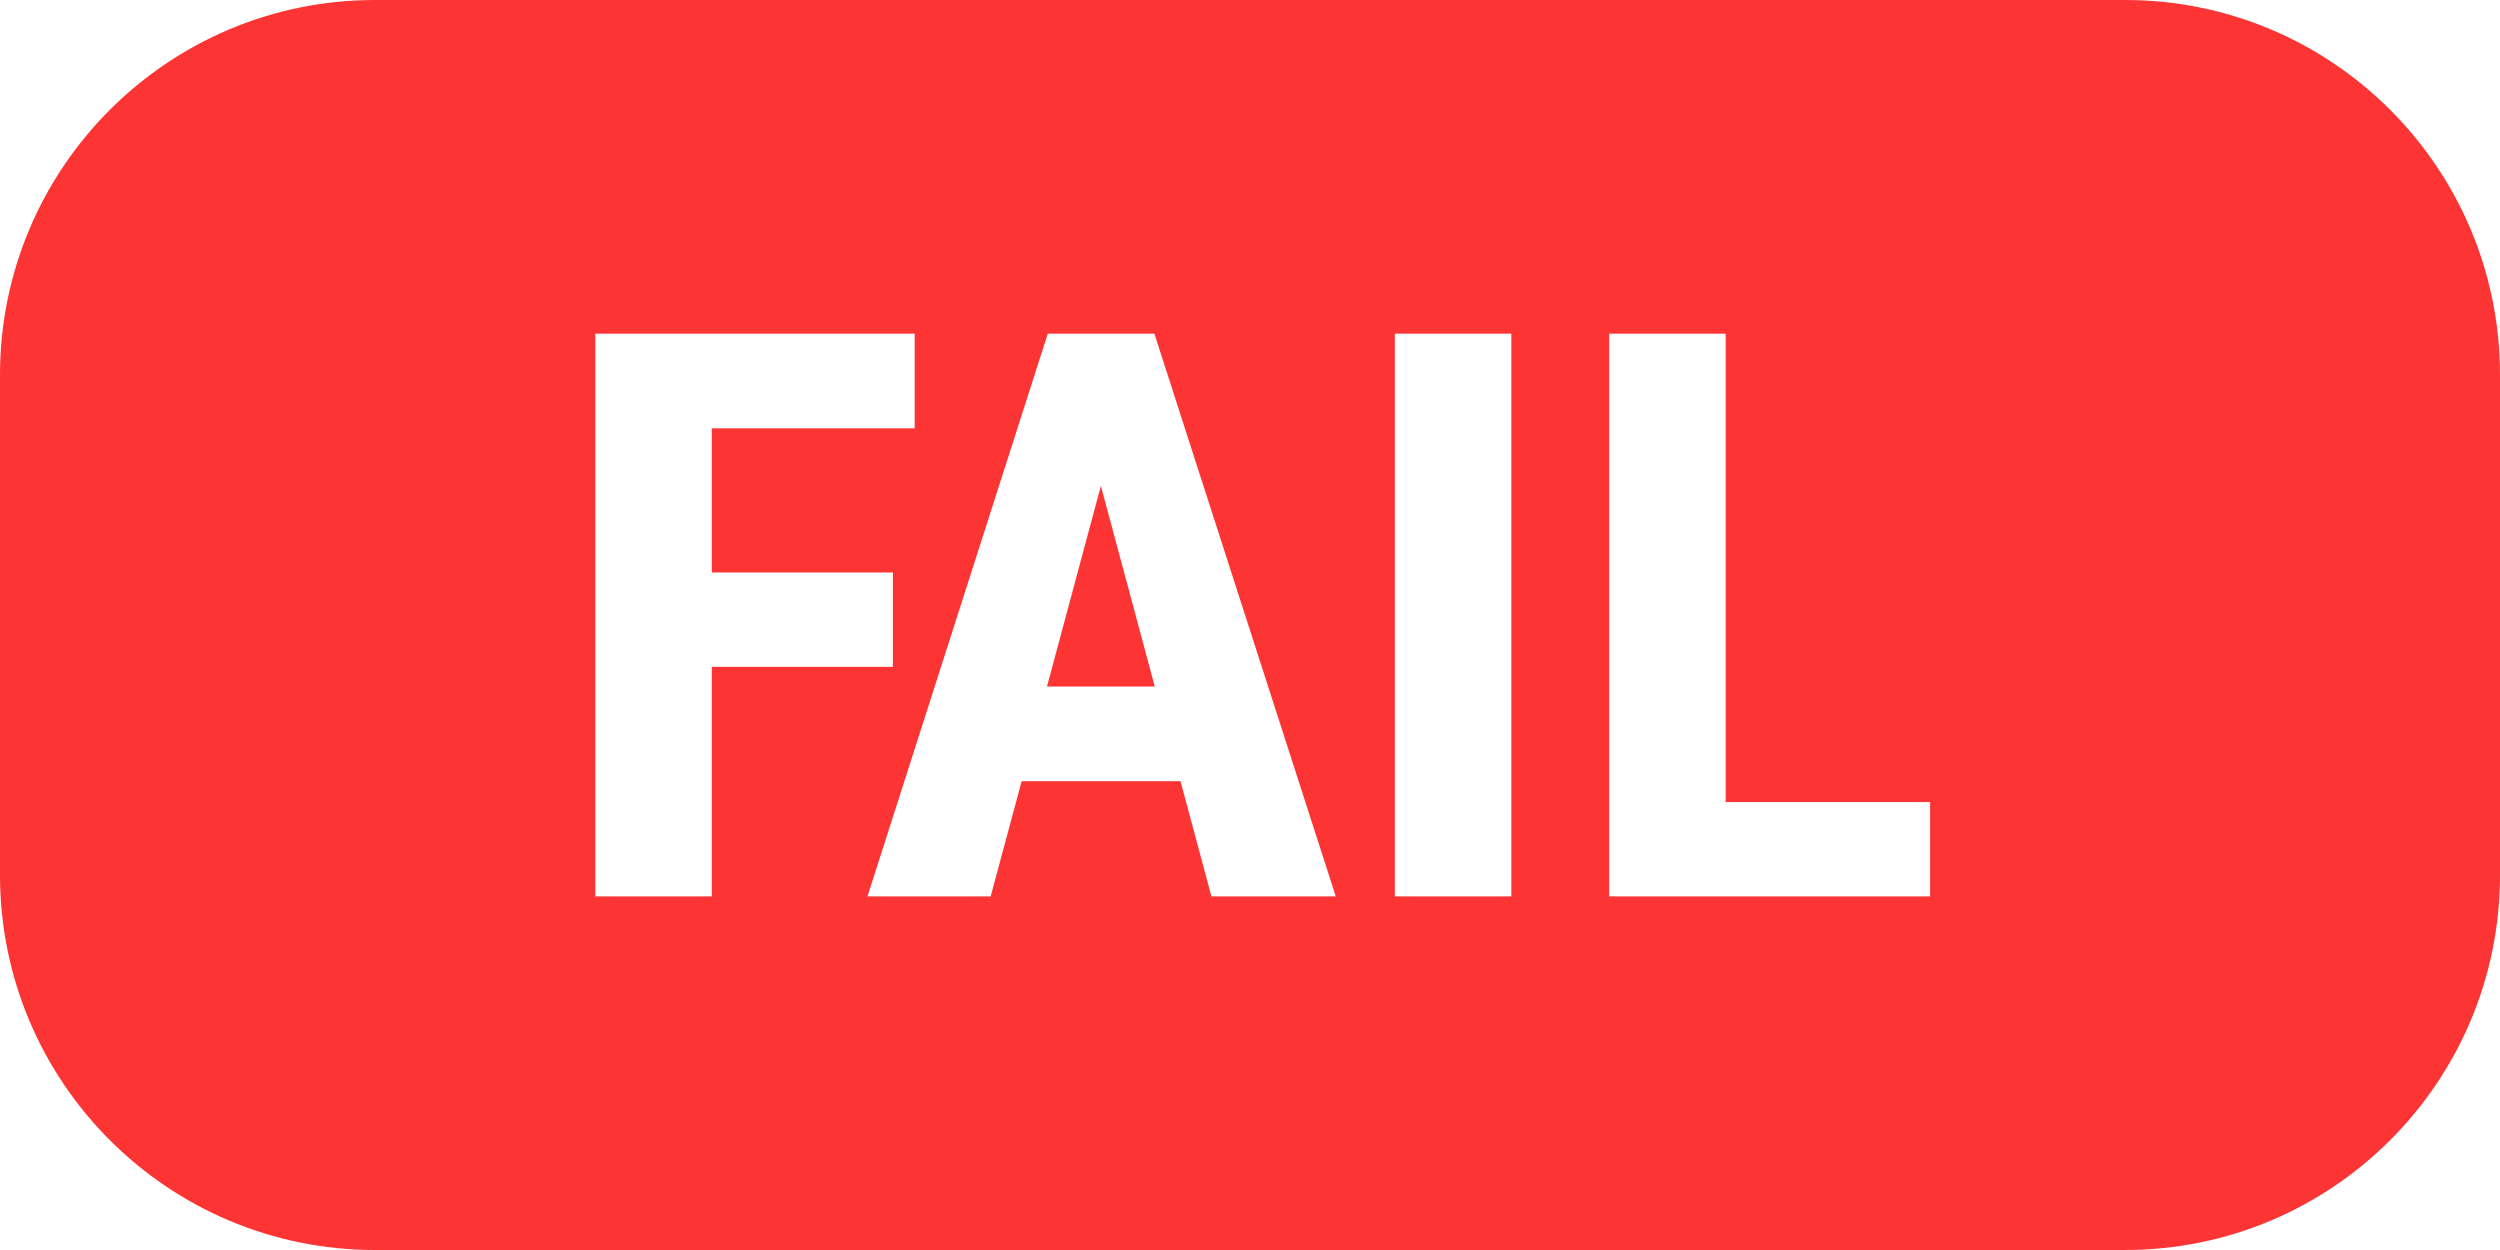
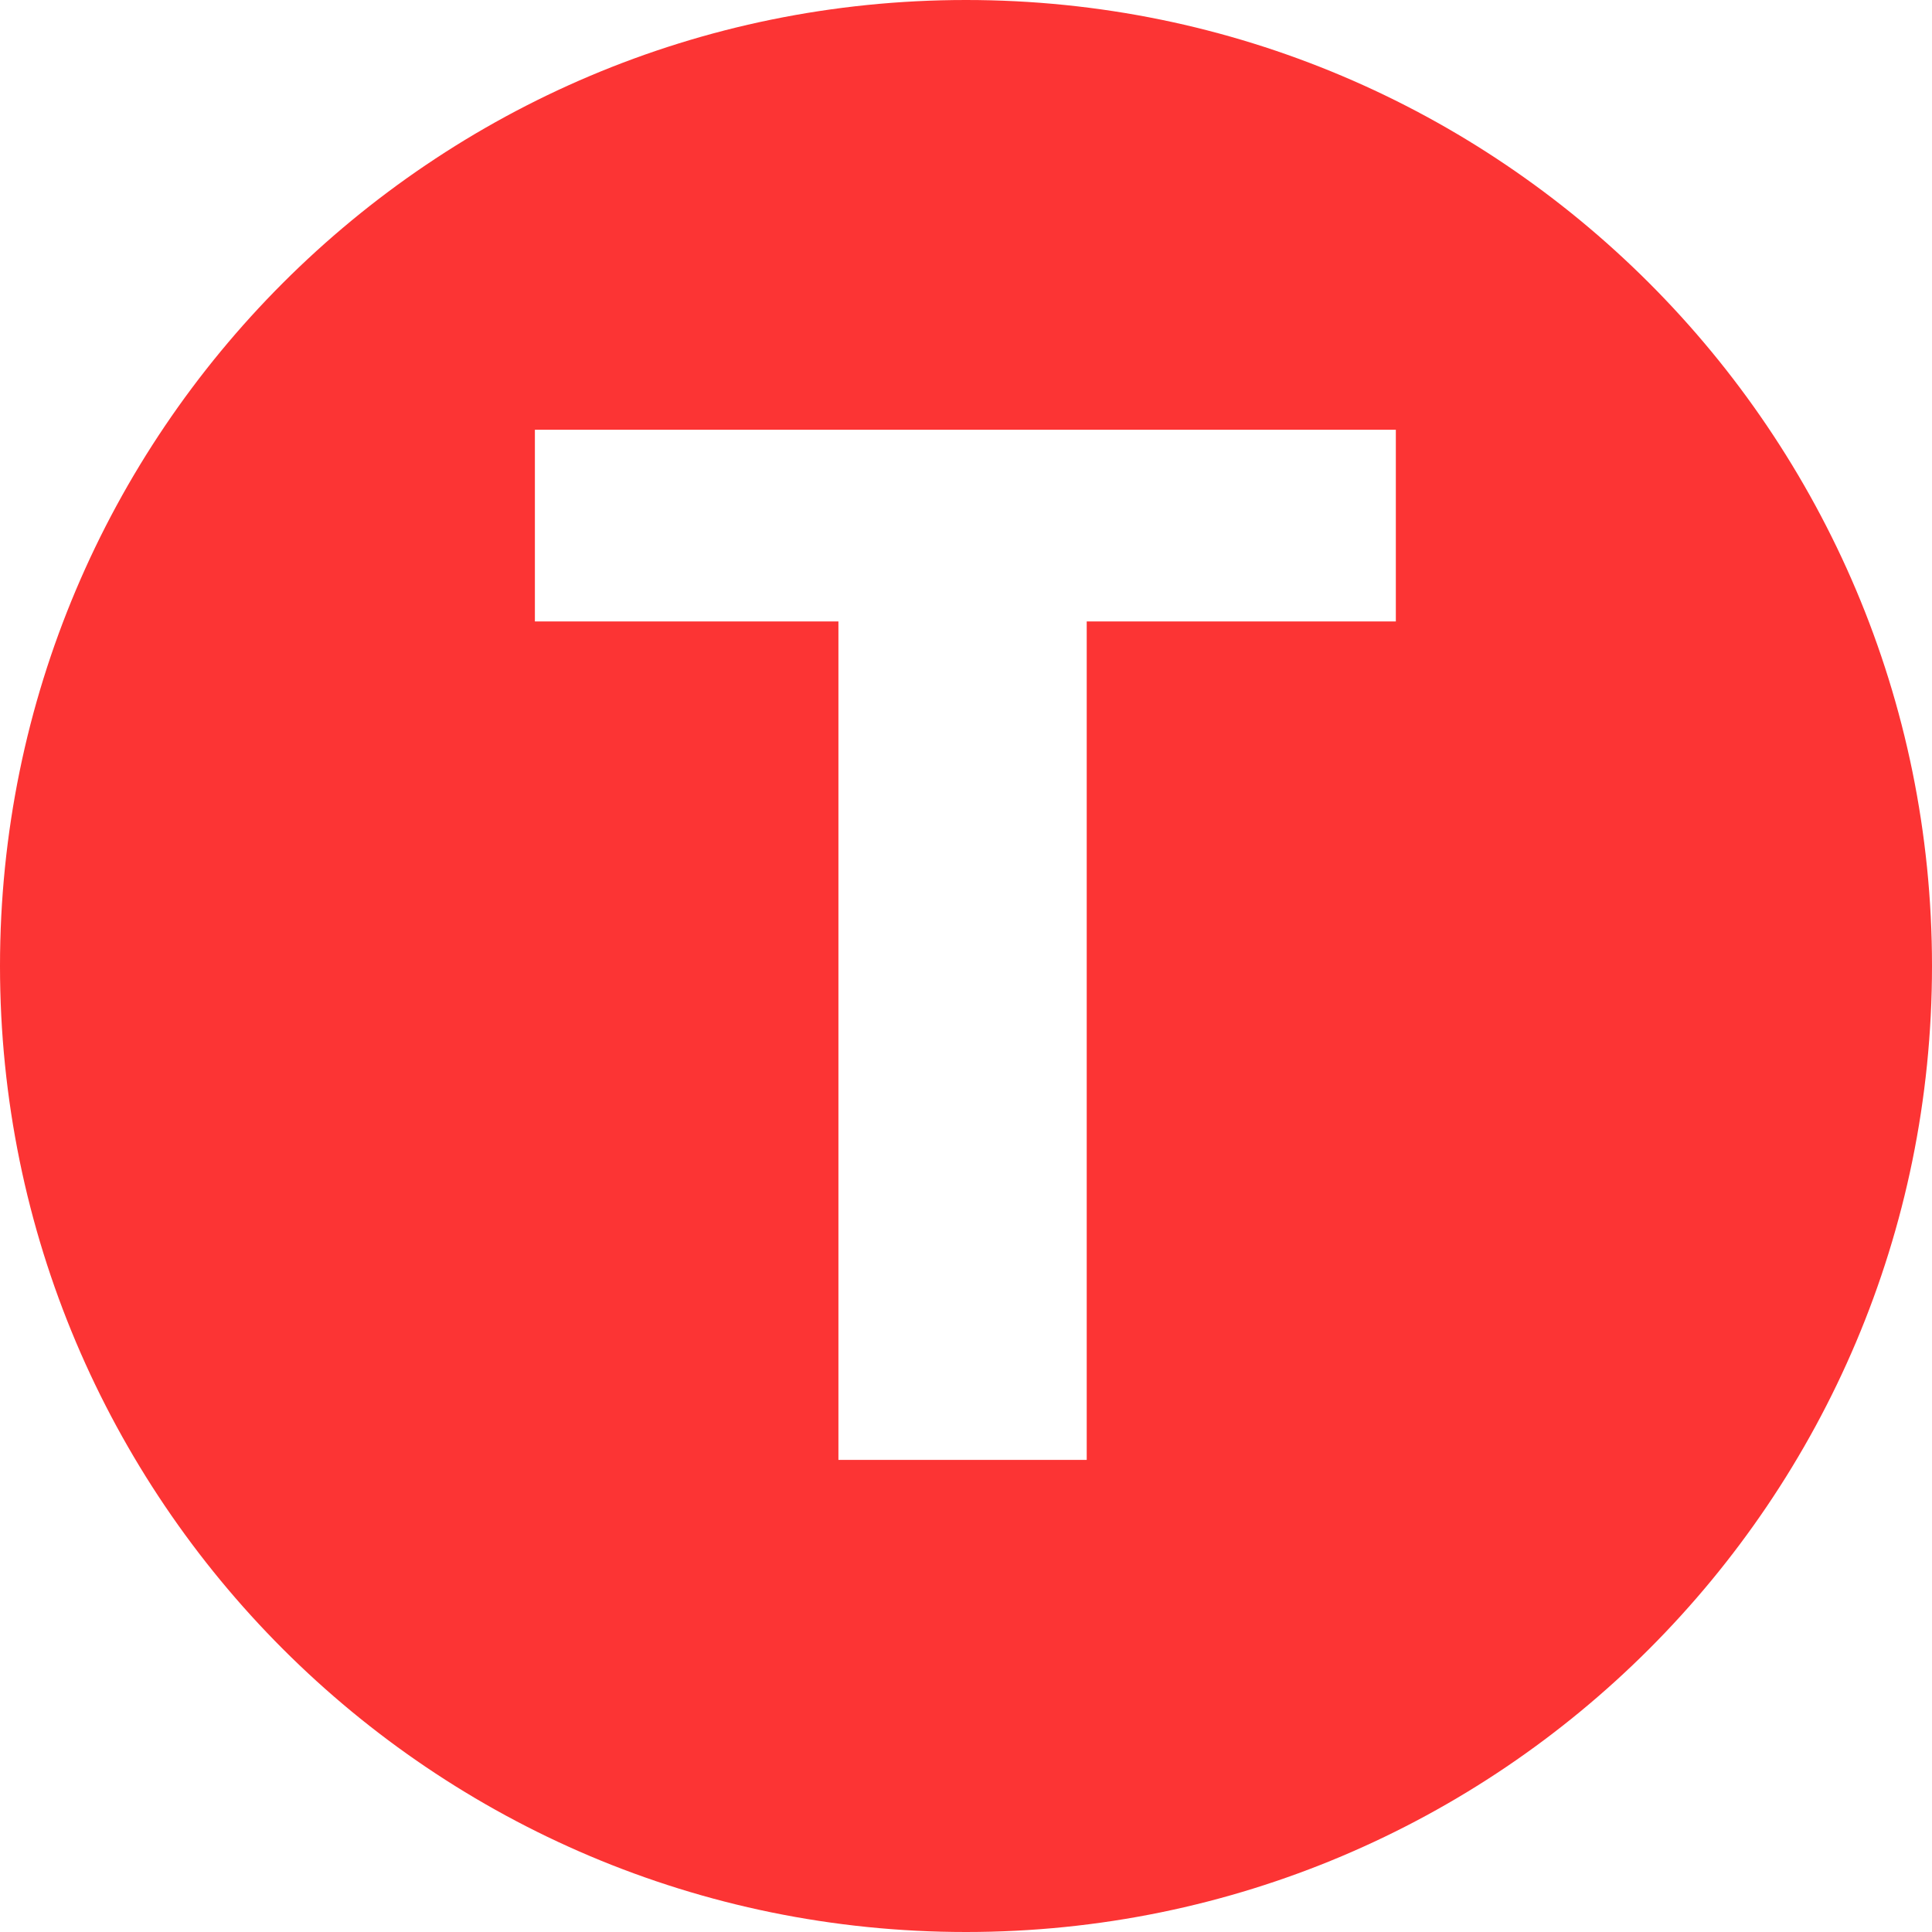
- <svg xmlns="http://www.w3.org/2000/svg" width="32" height="16" viewBox="0 0 200 100">
-   <rect style="fill: rgb(252, 52, 52);" width="200" height="100" rx="30" ry="30" />
-   <path d="M 174.716 167.266 L 174.716 178.946 L 152.846 178.946 L 152.846 207.366 L 138.776 207.366 L 138.776 137.696 L 177.346 137.696 L 177.346 149.416 L 152.846 149.416 L 152.846 167.266 L 174.716 167.266 ZM 213.184 207.366 L 209.454 193.106 L 190.264 193.106 L 186.524 207.366 L 171.644 207.366 L 193.424 137.696 L 206.294 137.696 L 228.204 207.366 L 213.184 207.366 Z M 199.834 156.546 L 193.324 181.386 L 206.344 181.386 L 199.834 156.546 ZM 249.404 137.696 L 249.404 207.366 L 235.334 207.366 L 235.334 137.696 L 249.404 137.696 ZM 275.293 137.696 L 275.293 195.686 L 299.983 195.686 L 299.983 207.366 L 261.223 207.366 L 261.223 137.696 L 275.293 137.696 Z" transform="matrix(0.662413, 0, 0, 0.646219, -44.30252, -62.29065)" style="fill: rgb(255, 255, 255); white-space: pre;" />
+ <svg xmlns="http://www.w3.org/2000/svg" width="16" height="16" viewBox="0 0 128 128">
+   <circle style="fill: rgb(252, 52, 52);" cx="64" cy="64" r="64" />
+   <path d="M 92.478 28.472 L 92.478 41.172 L 71.998 41.172 L 71.998 96.722 L 55.548 96.722 L 55.548 41.172 L 35.438 41.172 L 35.438 28.472 L 92.478 28.472 Z" transform="matrix(1, 0, 0, 1, 0, 0)" style="fill: rgb(255, 255, 255); white-space: pre;" />
</svg>
